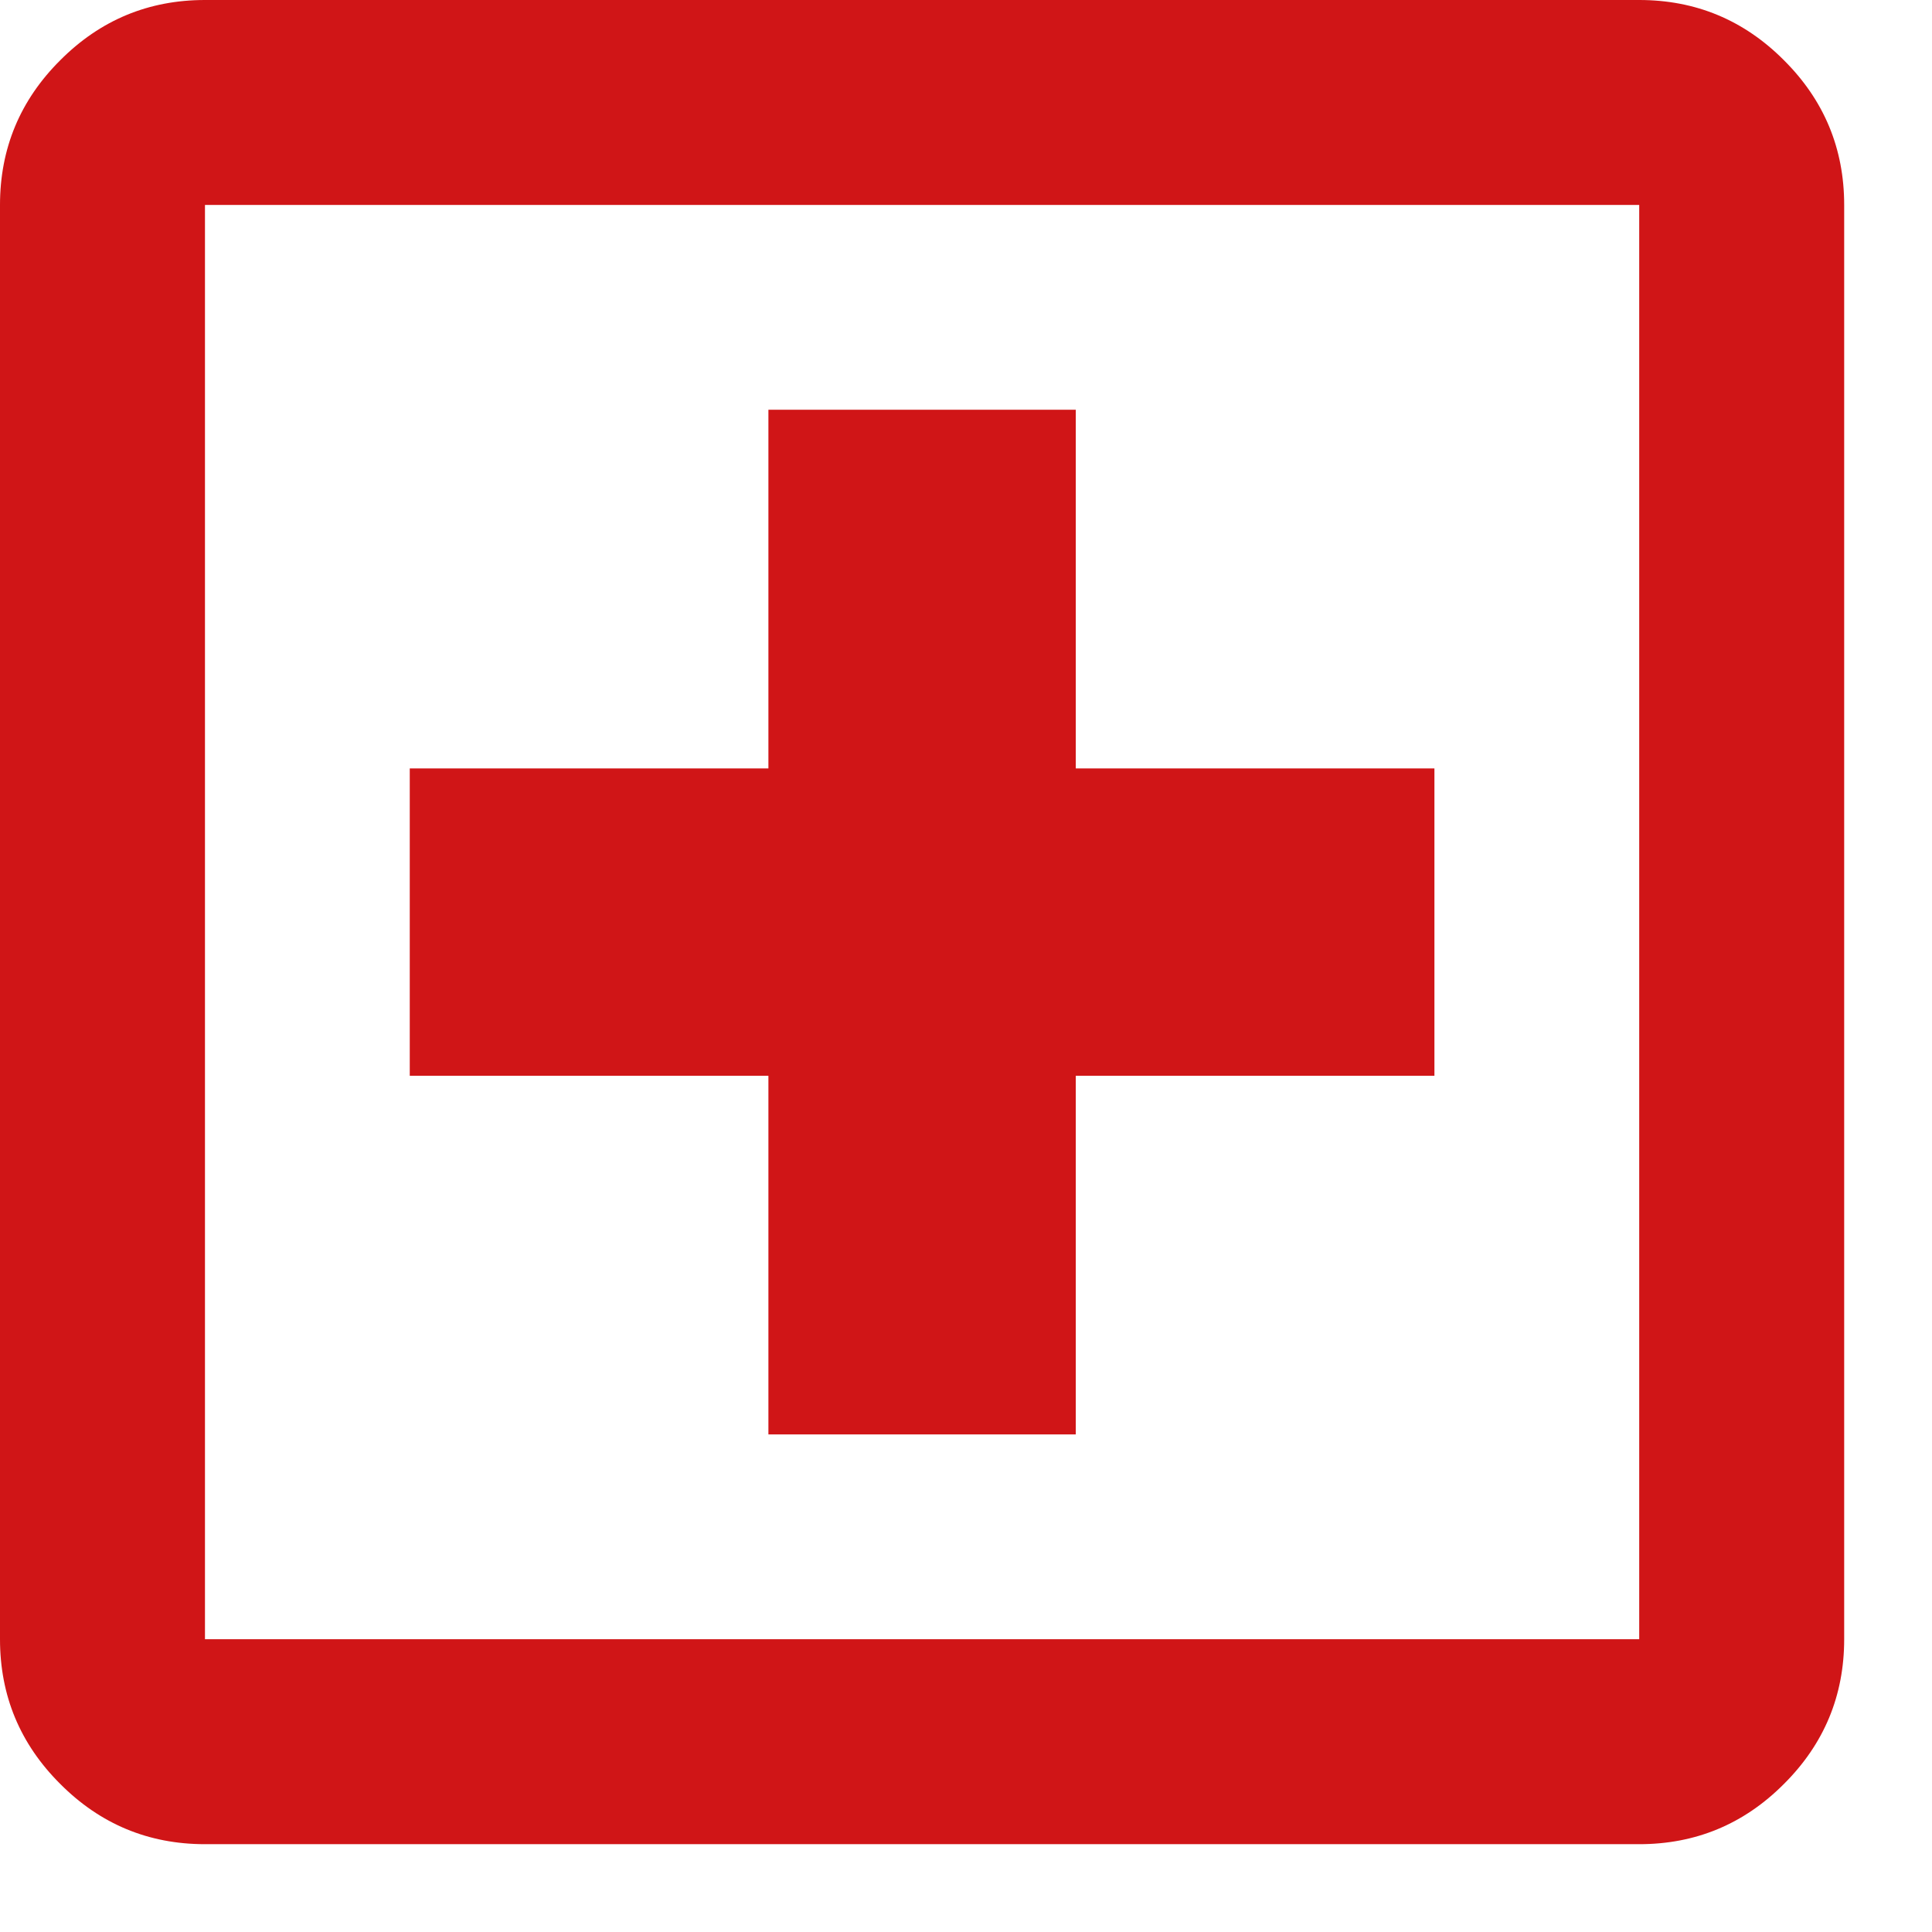
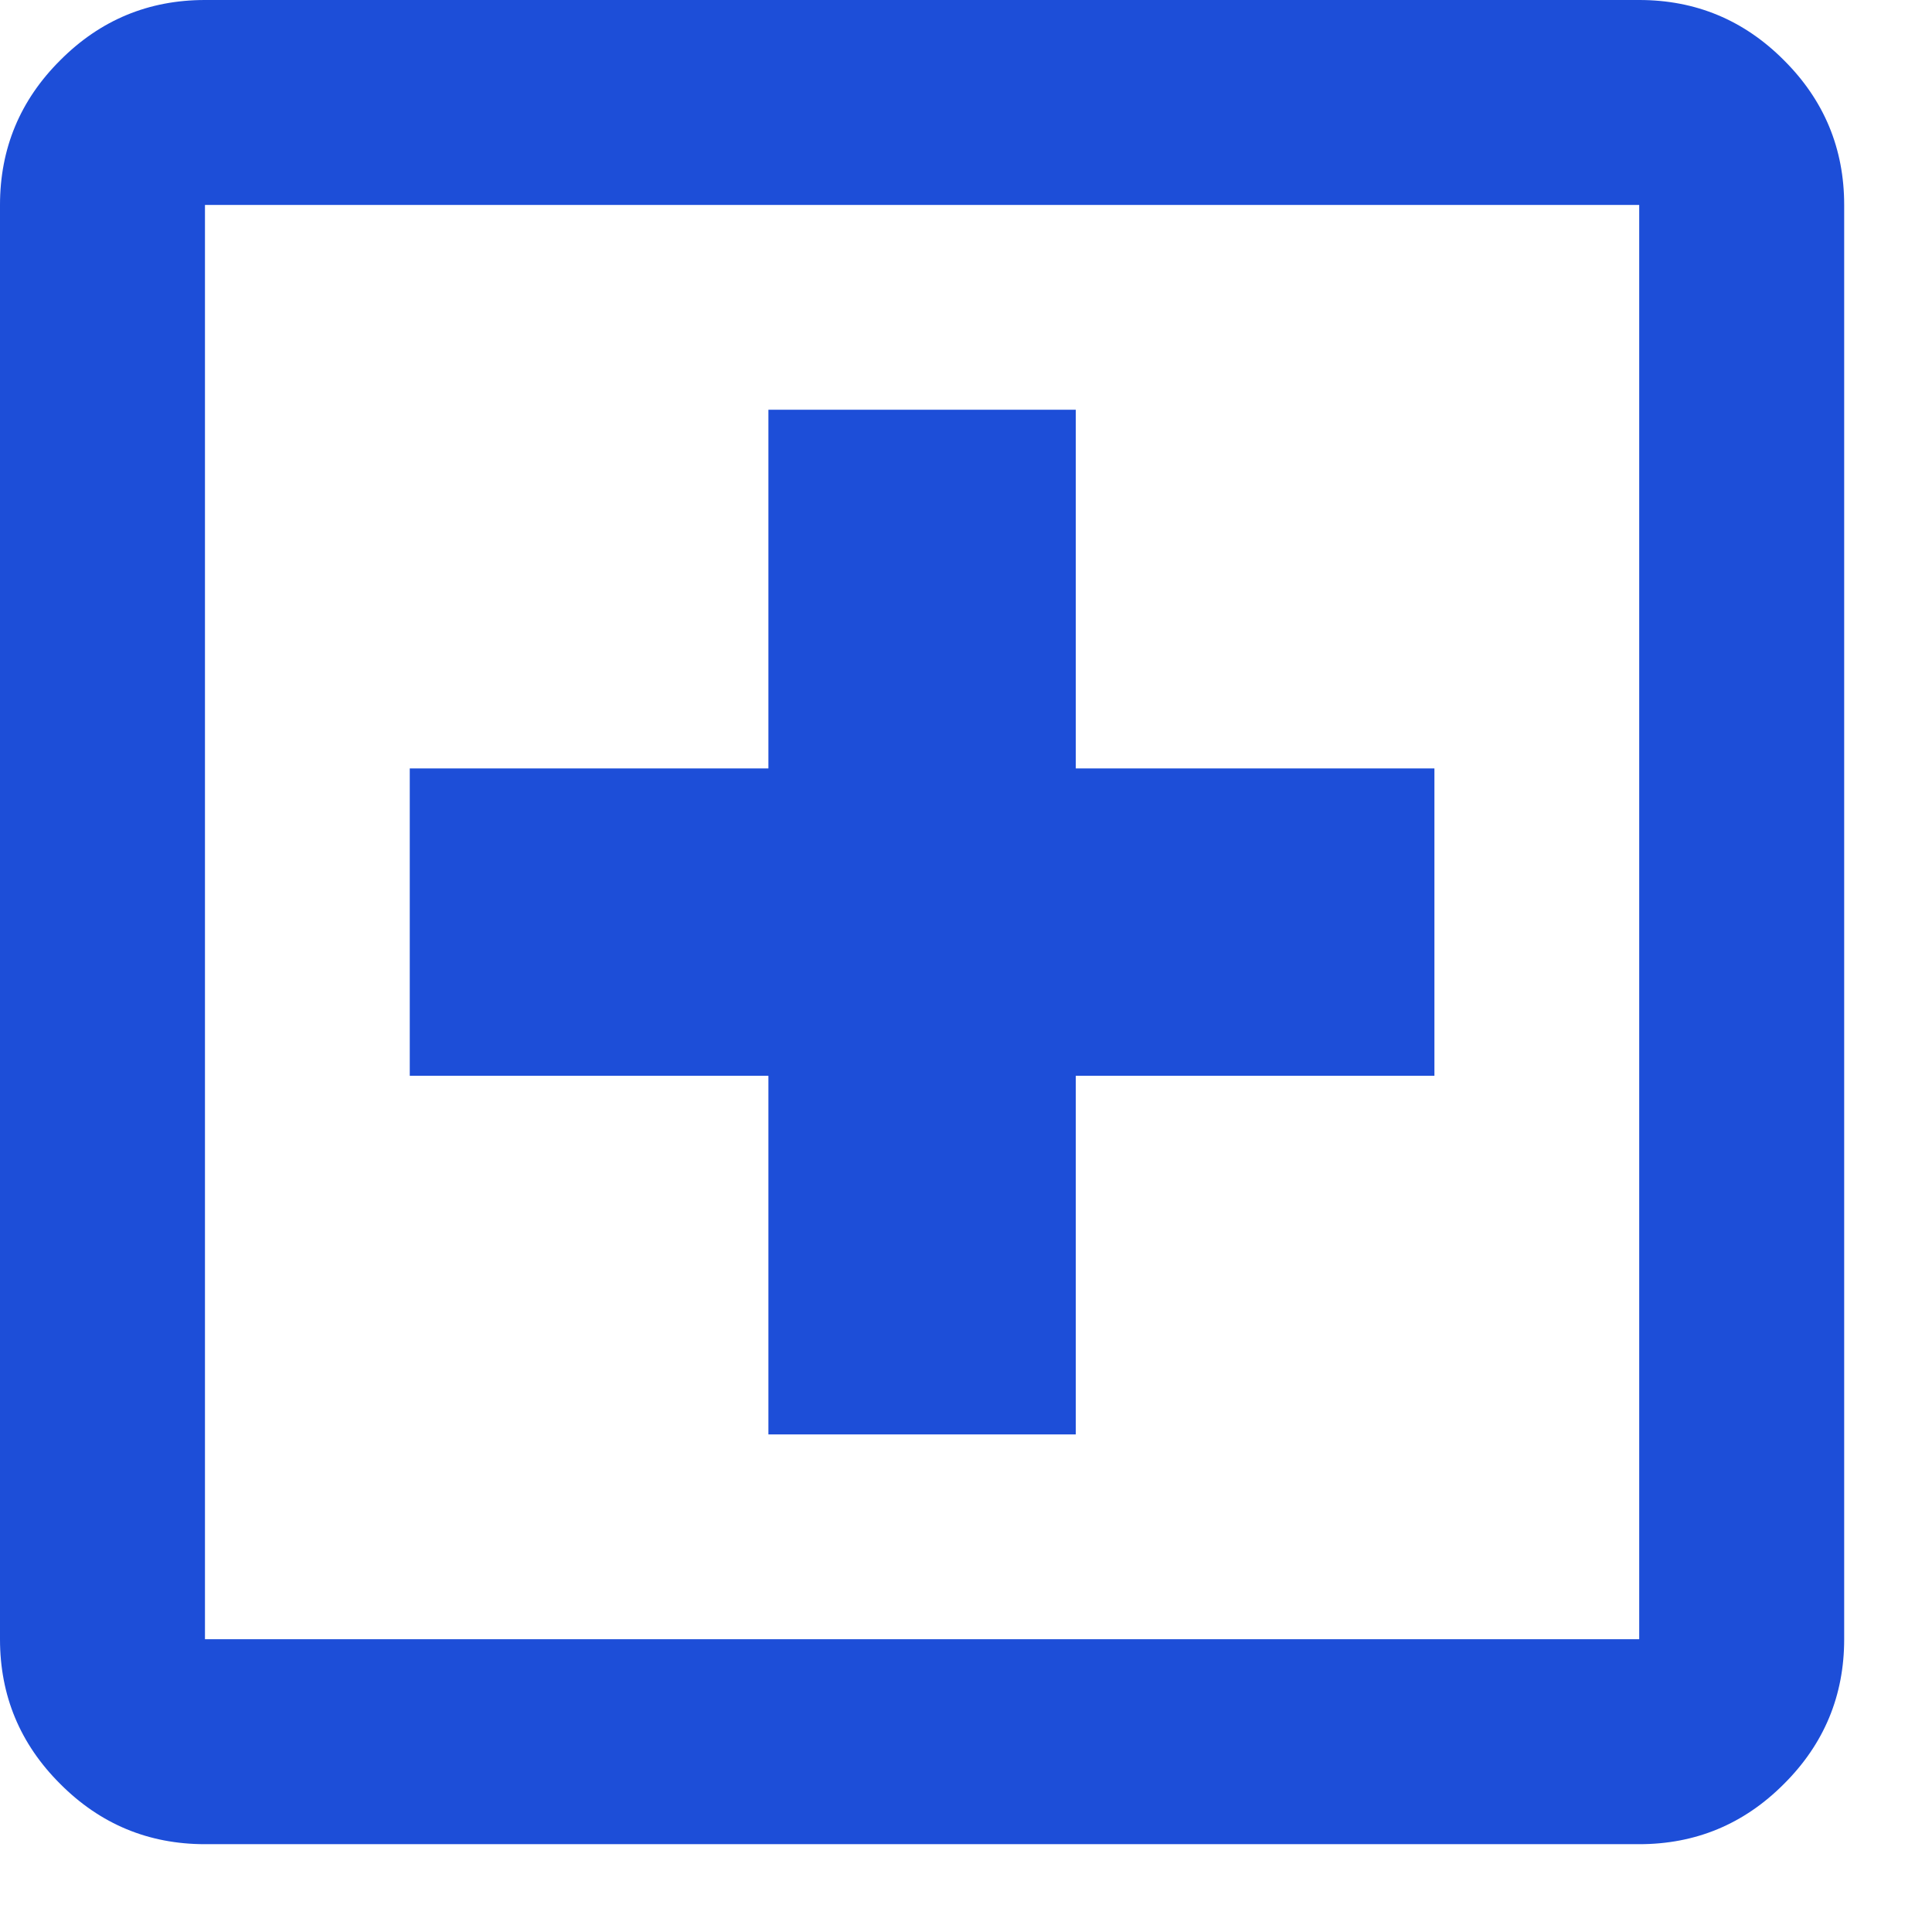
<svg xmlns="http://www.w3.org/2000/svg" width="11" height="11" viewBox="0 0 11 11" fill="none">
-   <path d="M4.375 8.167H6.125V6.125H8.167V4.375H6.125V2.333H4.375V4.375H2.333V6.125H4.375V8.167ZM1.167 10.5C0.846 10.5 0.571 10.386 0.343 10.157C0.114 9.929 0 9.654 0 9.333V1.167C0 0.846 0.114 0.571 0.343 0.343C0.571 0.114 0.846 0 1.167 0H9.333C9.654 0 9.929 0.114 10.157 0.343C10.386 0.571 10.5 0.846 10.5 1.167V9.333C10.5 9.654 10.386 9.929 10.157 10.157C9.929 10.386 9.654 10.5 9.333 10.5H1.167ZM1.167 9.333H9.333V1.167H1.167V9.333ZM1.167 1.167V9.333V1.167Z" fill="#D01517" />
+   <path d="M4.375 8.167H6.125V6.125H8.167V4.375H6.125V2.333H4.375V4.375H2.333V6.125H4.375V8.167ZM1.167 10.5C0.846 10.5 0.571 10.386 0.343 10.157C0.114 9.929 0 9.654 0 9.333V1.167C0 0.846 0.114 0.571 0.343 0.343C0.571 0.114 0.846 0 1.167 0H9.333C9.654 0 9.929 0.114 10.157 0.343C10.386 0.571 10.5 0.846 10.5 1.167V9.333C10.5 9.654 10.386 9.929 10.157 10.157C9.929 10.386 9.654 10.5 9.333 10.5H1.167ZM1.167 9.333H9.333V1.167H1.167V9.333ZM1.167 1.167V9.333V1.167Z" fill="#1D4ED8" />
</svg>
